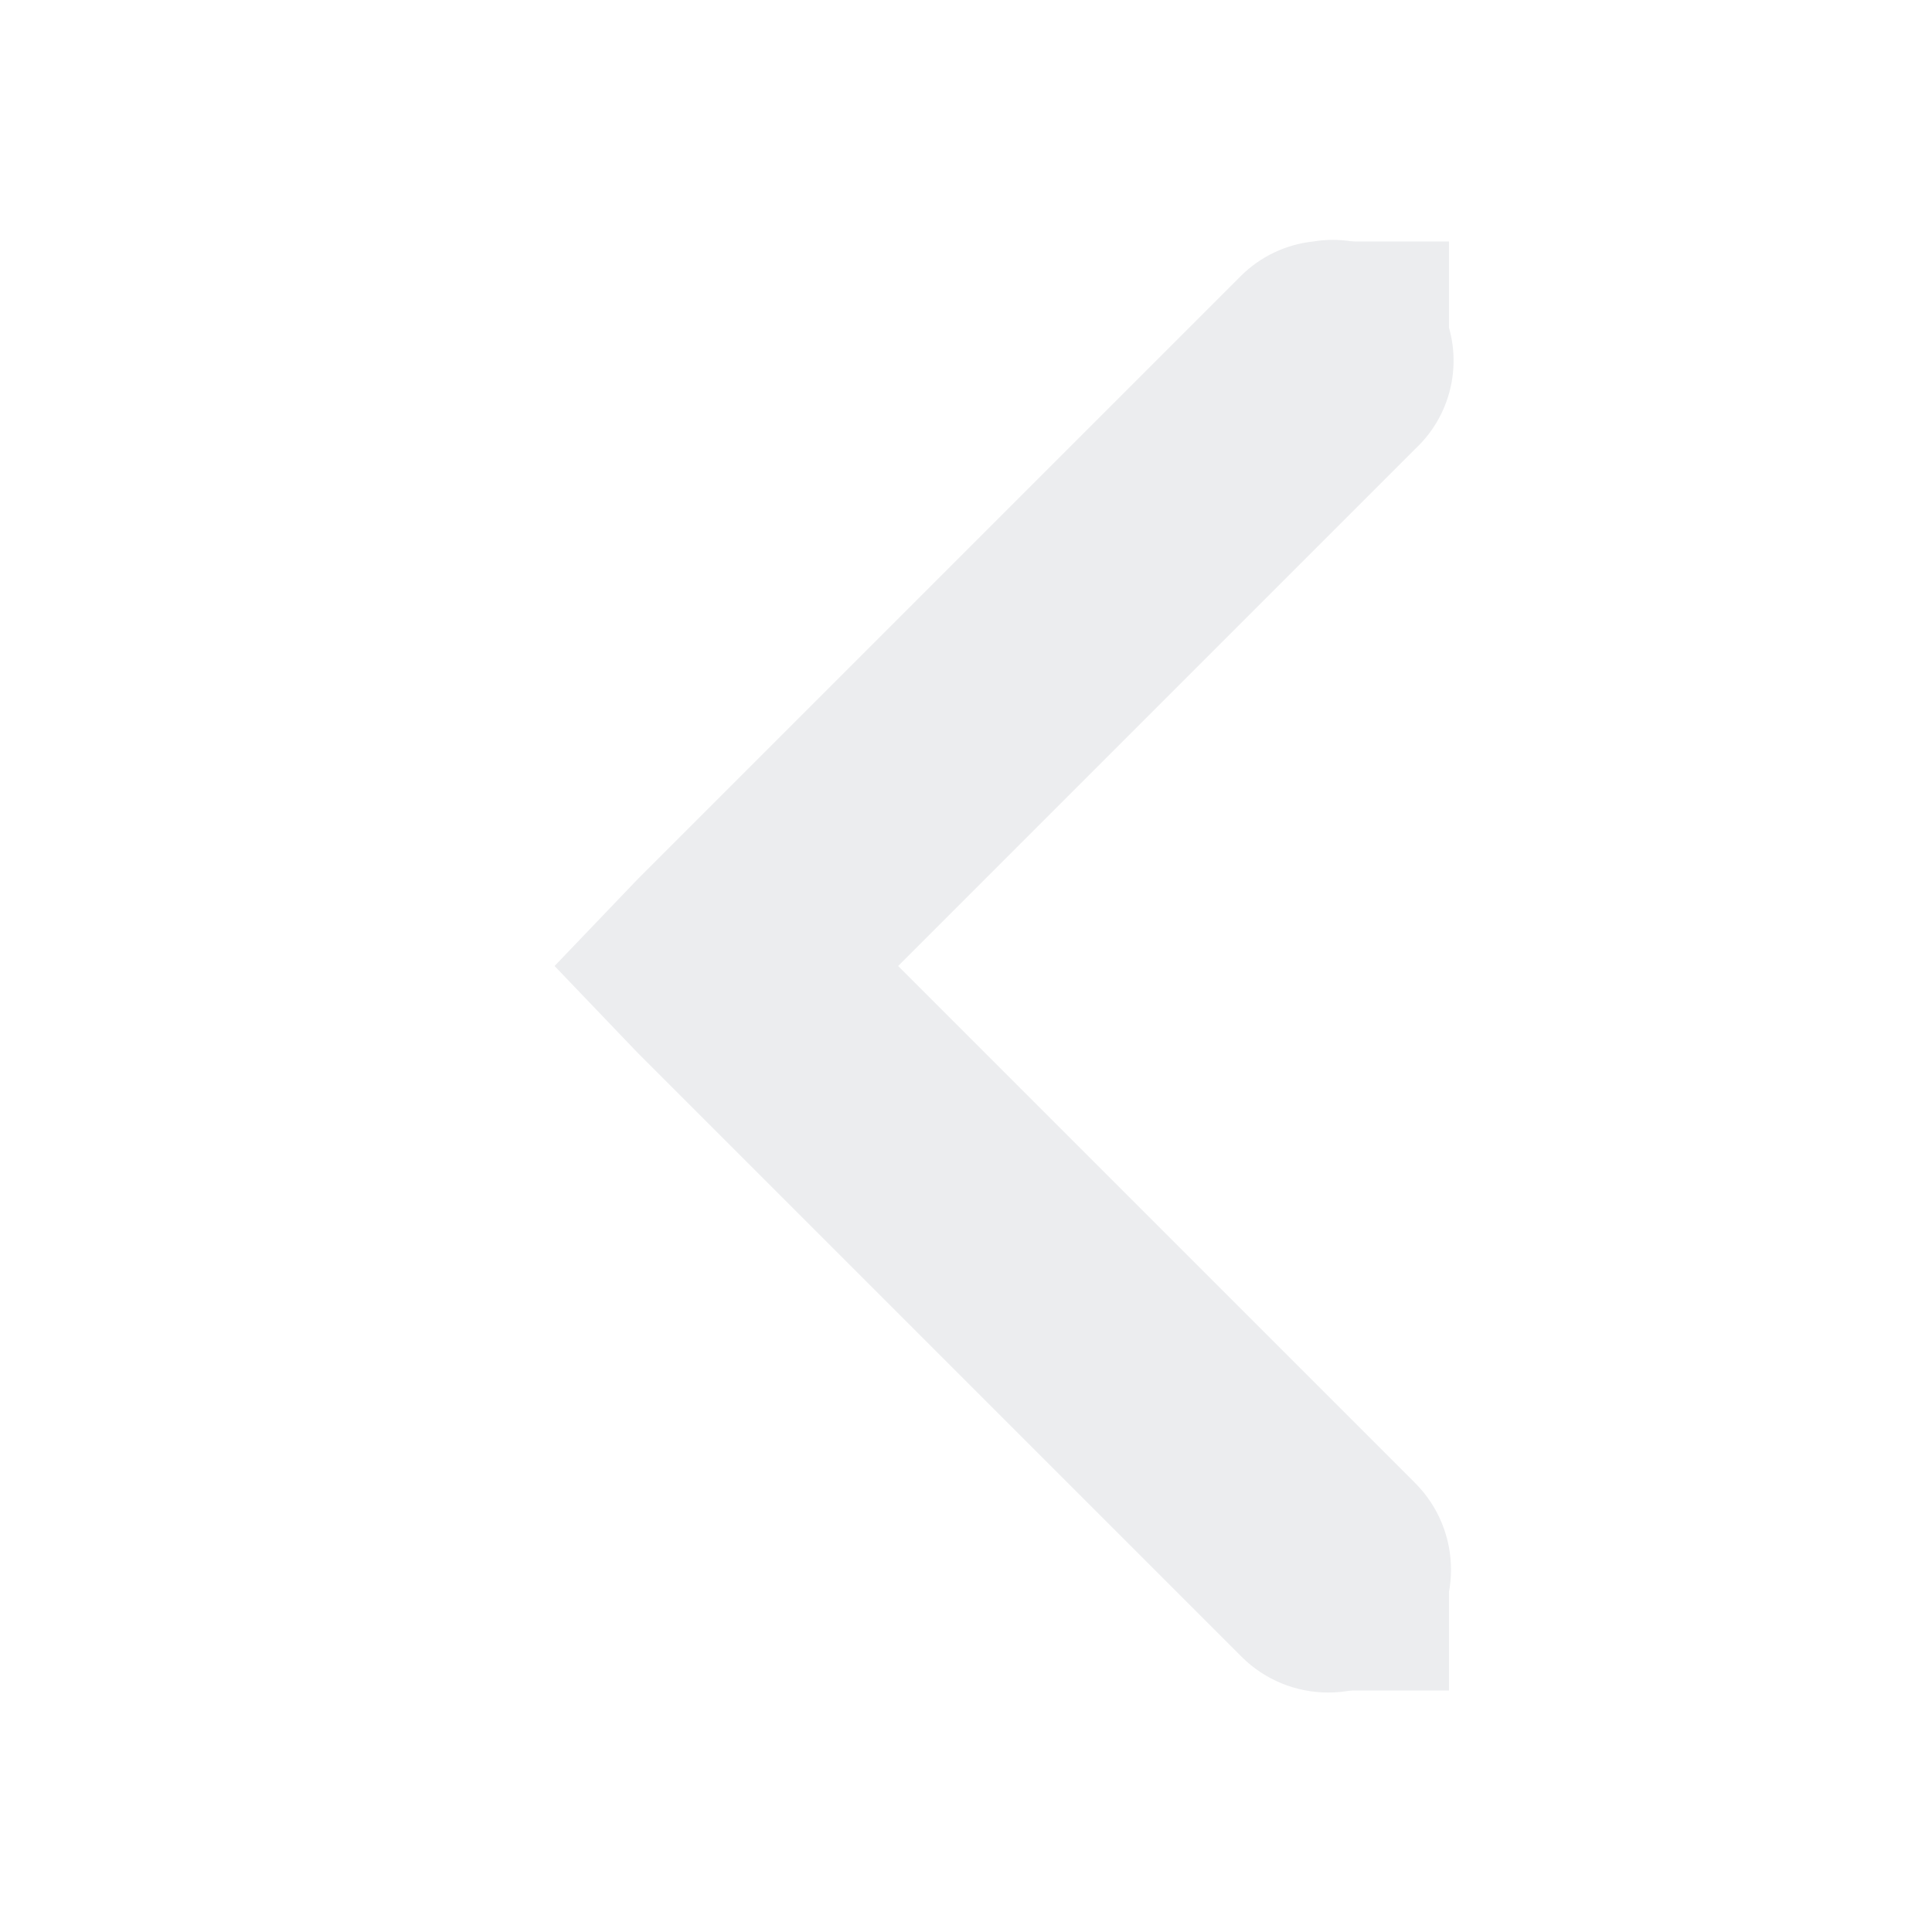
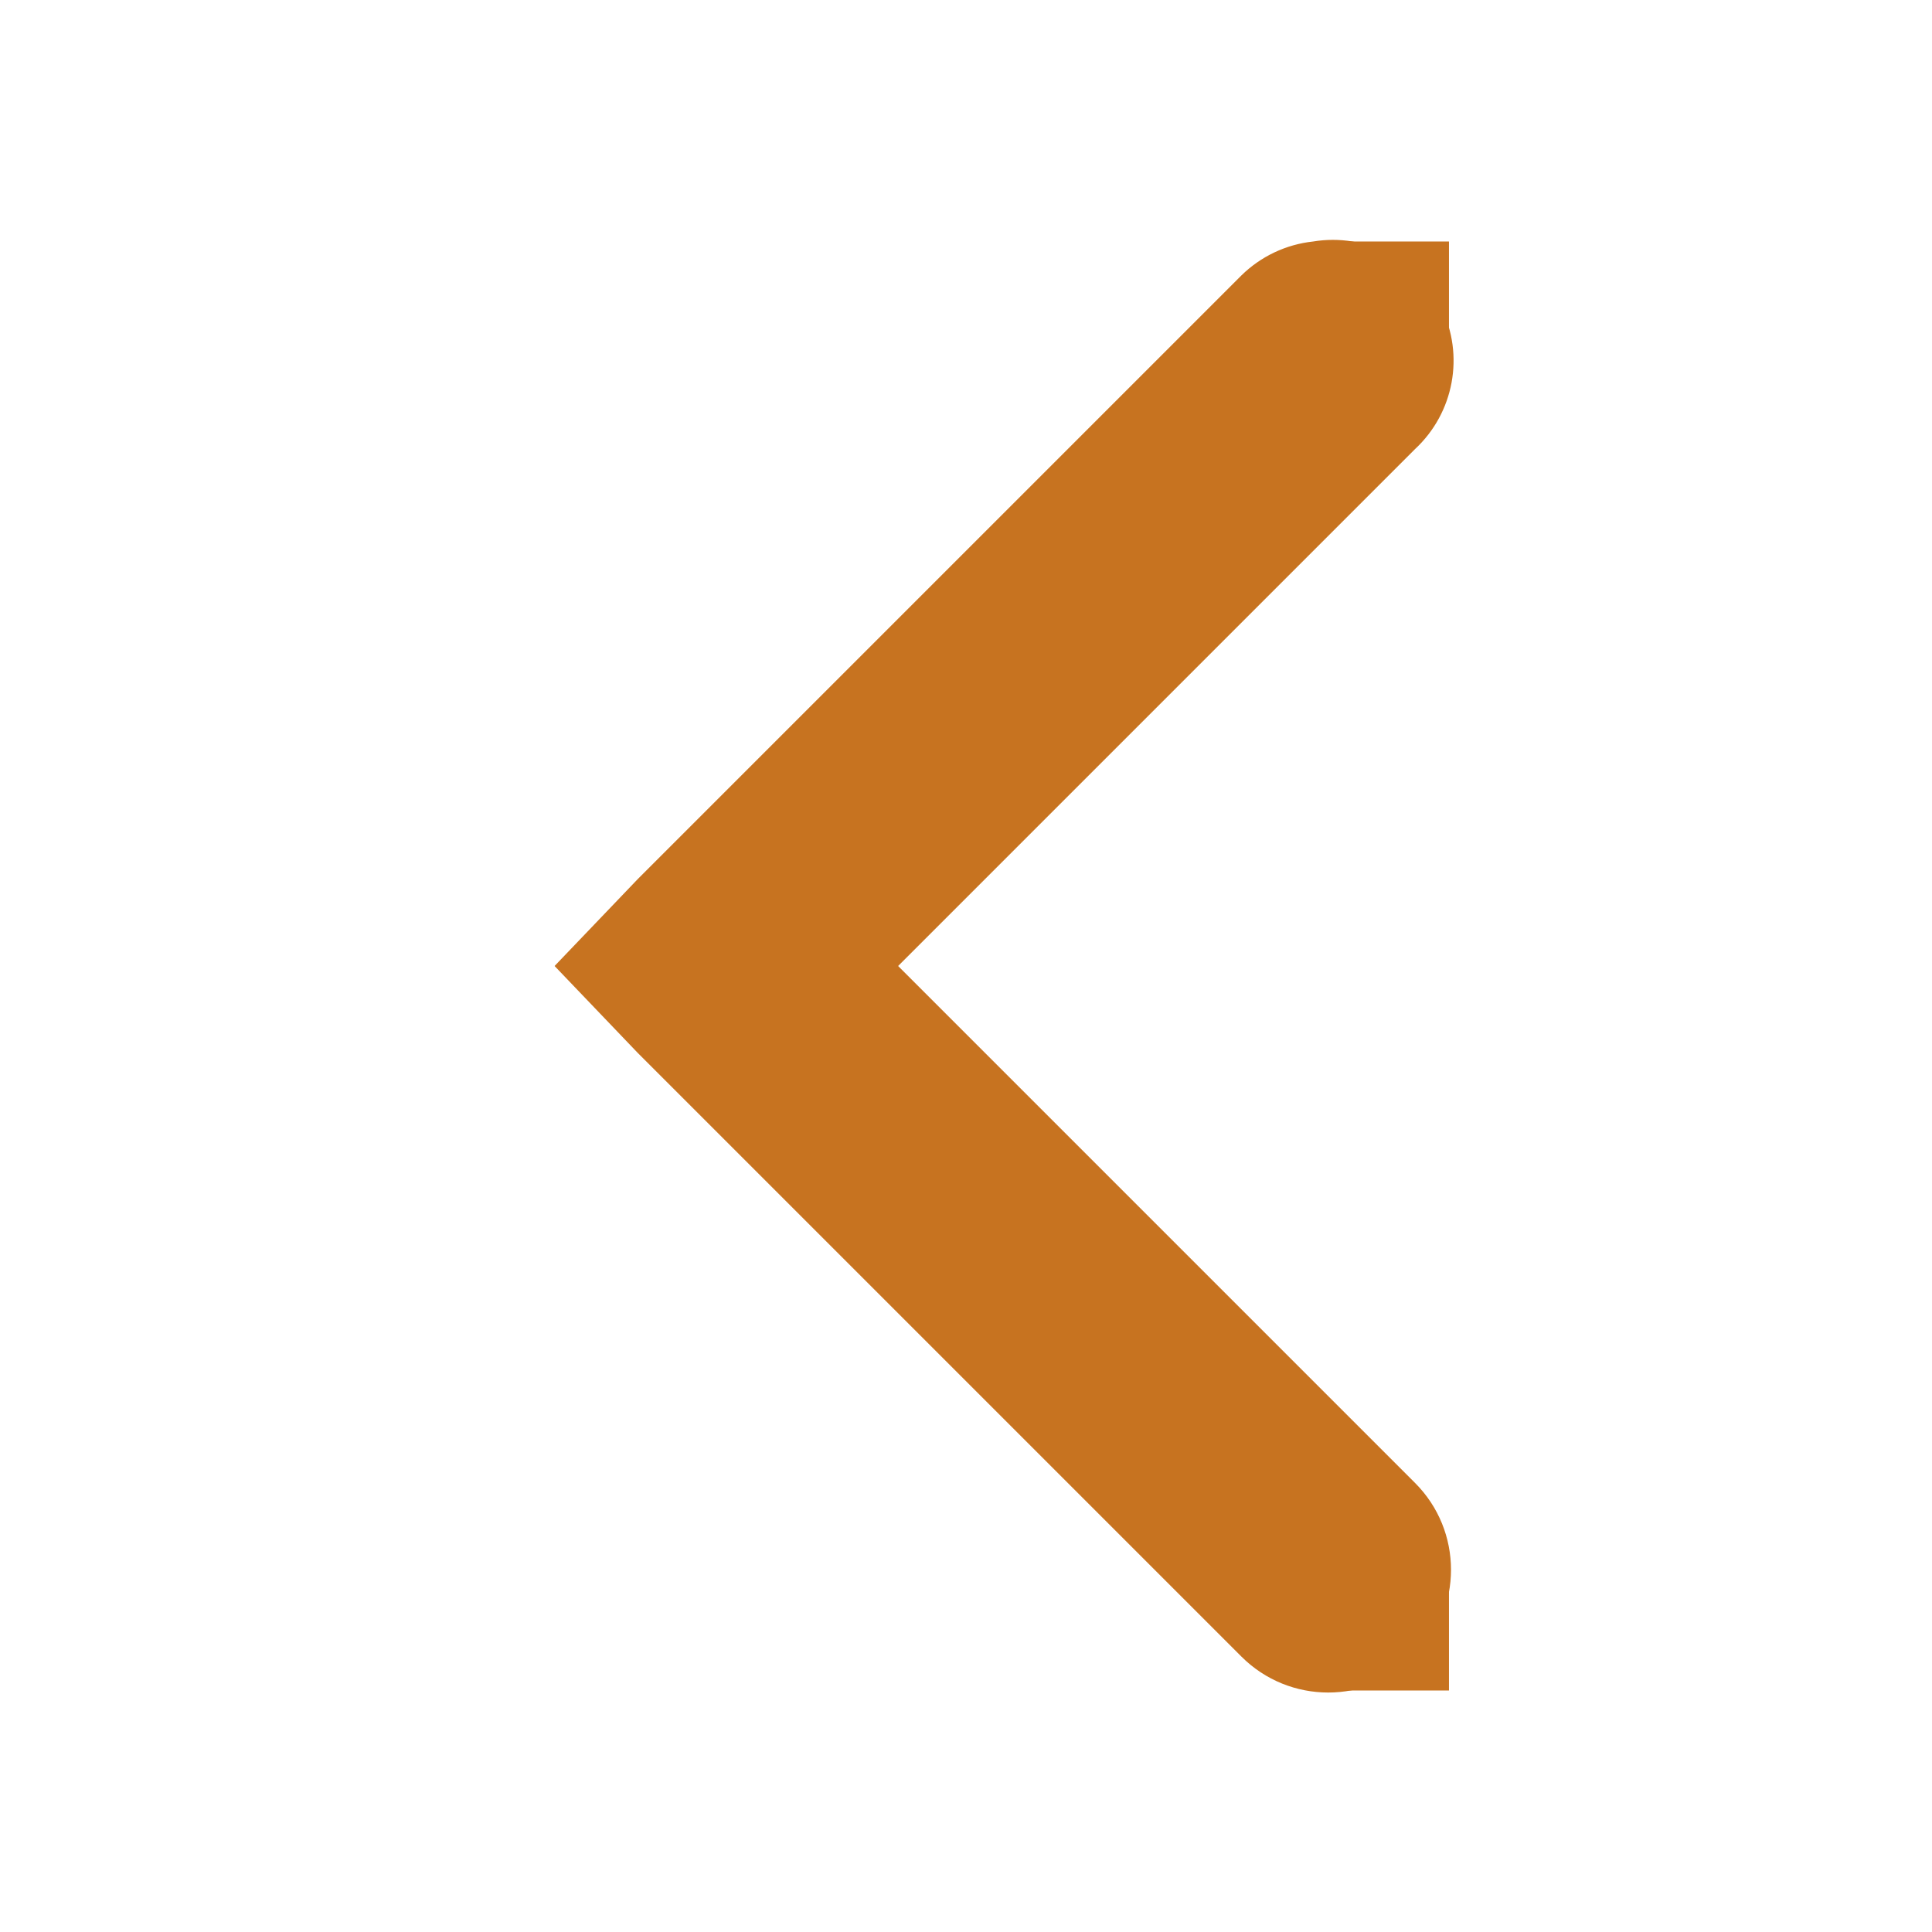
<svg xmlns="http://www.w3.org/2000/svg" height="16" id="svg7384" version="1.1" width="16">
  <defs id="defs7386" />
  <g id="layer9" style="display:inline" transform="translate(-100.0002,-747)" />
  <g id="layer10" transform="translate(-100.0002,-747)" />
  <g id="layer11" transform="translate(-100.0002,-747)" />
  <g id="layer13" transform="translate(-100.0002,-747)" />
  <g id="layer14" transform="translate(-100.0002,-747)" />
  <g id="layer15" style="display:inline" transform="translate(-100.0002,-747)" />
  <g id="g71291" style="display:inline" transform="translate(-100.0002,-747)" />
  <g id="g4953" style="display:inline" transform="translate(-100.0002,-747)" />
  <g id="layer12" style="display:inline" transform="translate(-100.0002,-747)">
-     <path d="m 110.875,749 a 1,1 0 0 0 -0.594,0.281 l -5,5 -0.688,0.719 0.688,0.719 5,5 a 1.016,1.016 0 1 0 1.438,-1.438 L 107.438,755 l 4.281,-4.281 A 1,1 0 0 0 110.875,749 z" id="path6040" style="font-size:medium;font-style:normal;font-variant:normal;font-weight:normal;font-stretch:normal;text-indent:0;text-align:start;text-decoration:none;line-height:normal;letter-spacing:normal;word-spacing:normal;text-transform:none;direction:ltr;block-progression:tb;writing-mode:lr-tb;text-anchor:start;baseline-shift:baseline;color:#000000;fill:#ecedef;fill-opacity:1;stroke:none;stroke-width:2;marker:none;visibility:visible;display:inline;overflow:visible;enable-background:accumulate;font-family:Sans;-inkscape-font-specification:Sans" />
-     <rect height="1" id="rect6046" rx="0" ry="1" style="fill:#ecedef;fill-opacity:1;stroke:none" width="1" x="111" y="749" />
-     <rect height="1" id="rect6050" rx="0" ry="1" style="fill:#ecedef;fill-opacity:1;stroke:none" width="1" x="111" y="760" />
+     <path d="m 110.875,749 a 1,1 0 0 0 -0.594,0.281 l -5,5 -0.688,0.719 0.688,0.719 5,5 a 1.016,1.016 0 1 0 1.438,-1.438 L 107.438,755 l 4.281,-4.281 A 1,1 0 0 0 110.875,749 z" id="path6040" style="font-size:medium;font-style:normal;font-variant:normal;font-weight:normal;font-stretch:normal;text-indent:0;text-align:start;text-decoration:none;line-height:normal;letter-spacing:normal;word-spacing:normal;text-transform:none;direction:ltr;block-progression:tb;writing-mode:lr-tb;text-anchor:start;baseline-shift:baseline;color:#000000;fill:#C77320;fill-opacity:1;stroke:none;stroke-width:2;marker:none;visibility:visible;display:inline;overflow:visible;enable-background:accumulate;font-family:Sans;-inkscape-font-specification:Sans" />
+     <rect height="1" id="rect6046" rx="0" ry="1" style="fill:#C77320;fill-opacity:1;stroke:none" width="1" x="111" y="749" />
+     <rect height="1" id="rect6050" rx="0" ry="1" style="fill:#C77320;fill-opacity:1;stroke:none" width="1" x="111" y="760" />
  </g>
</svg>
